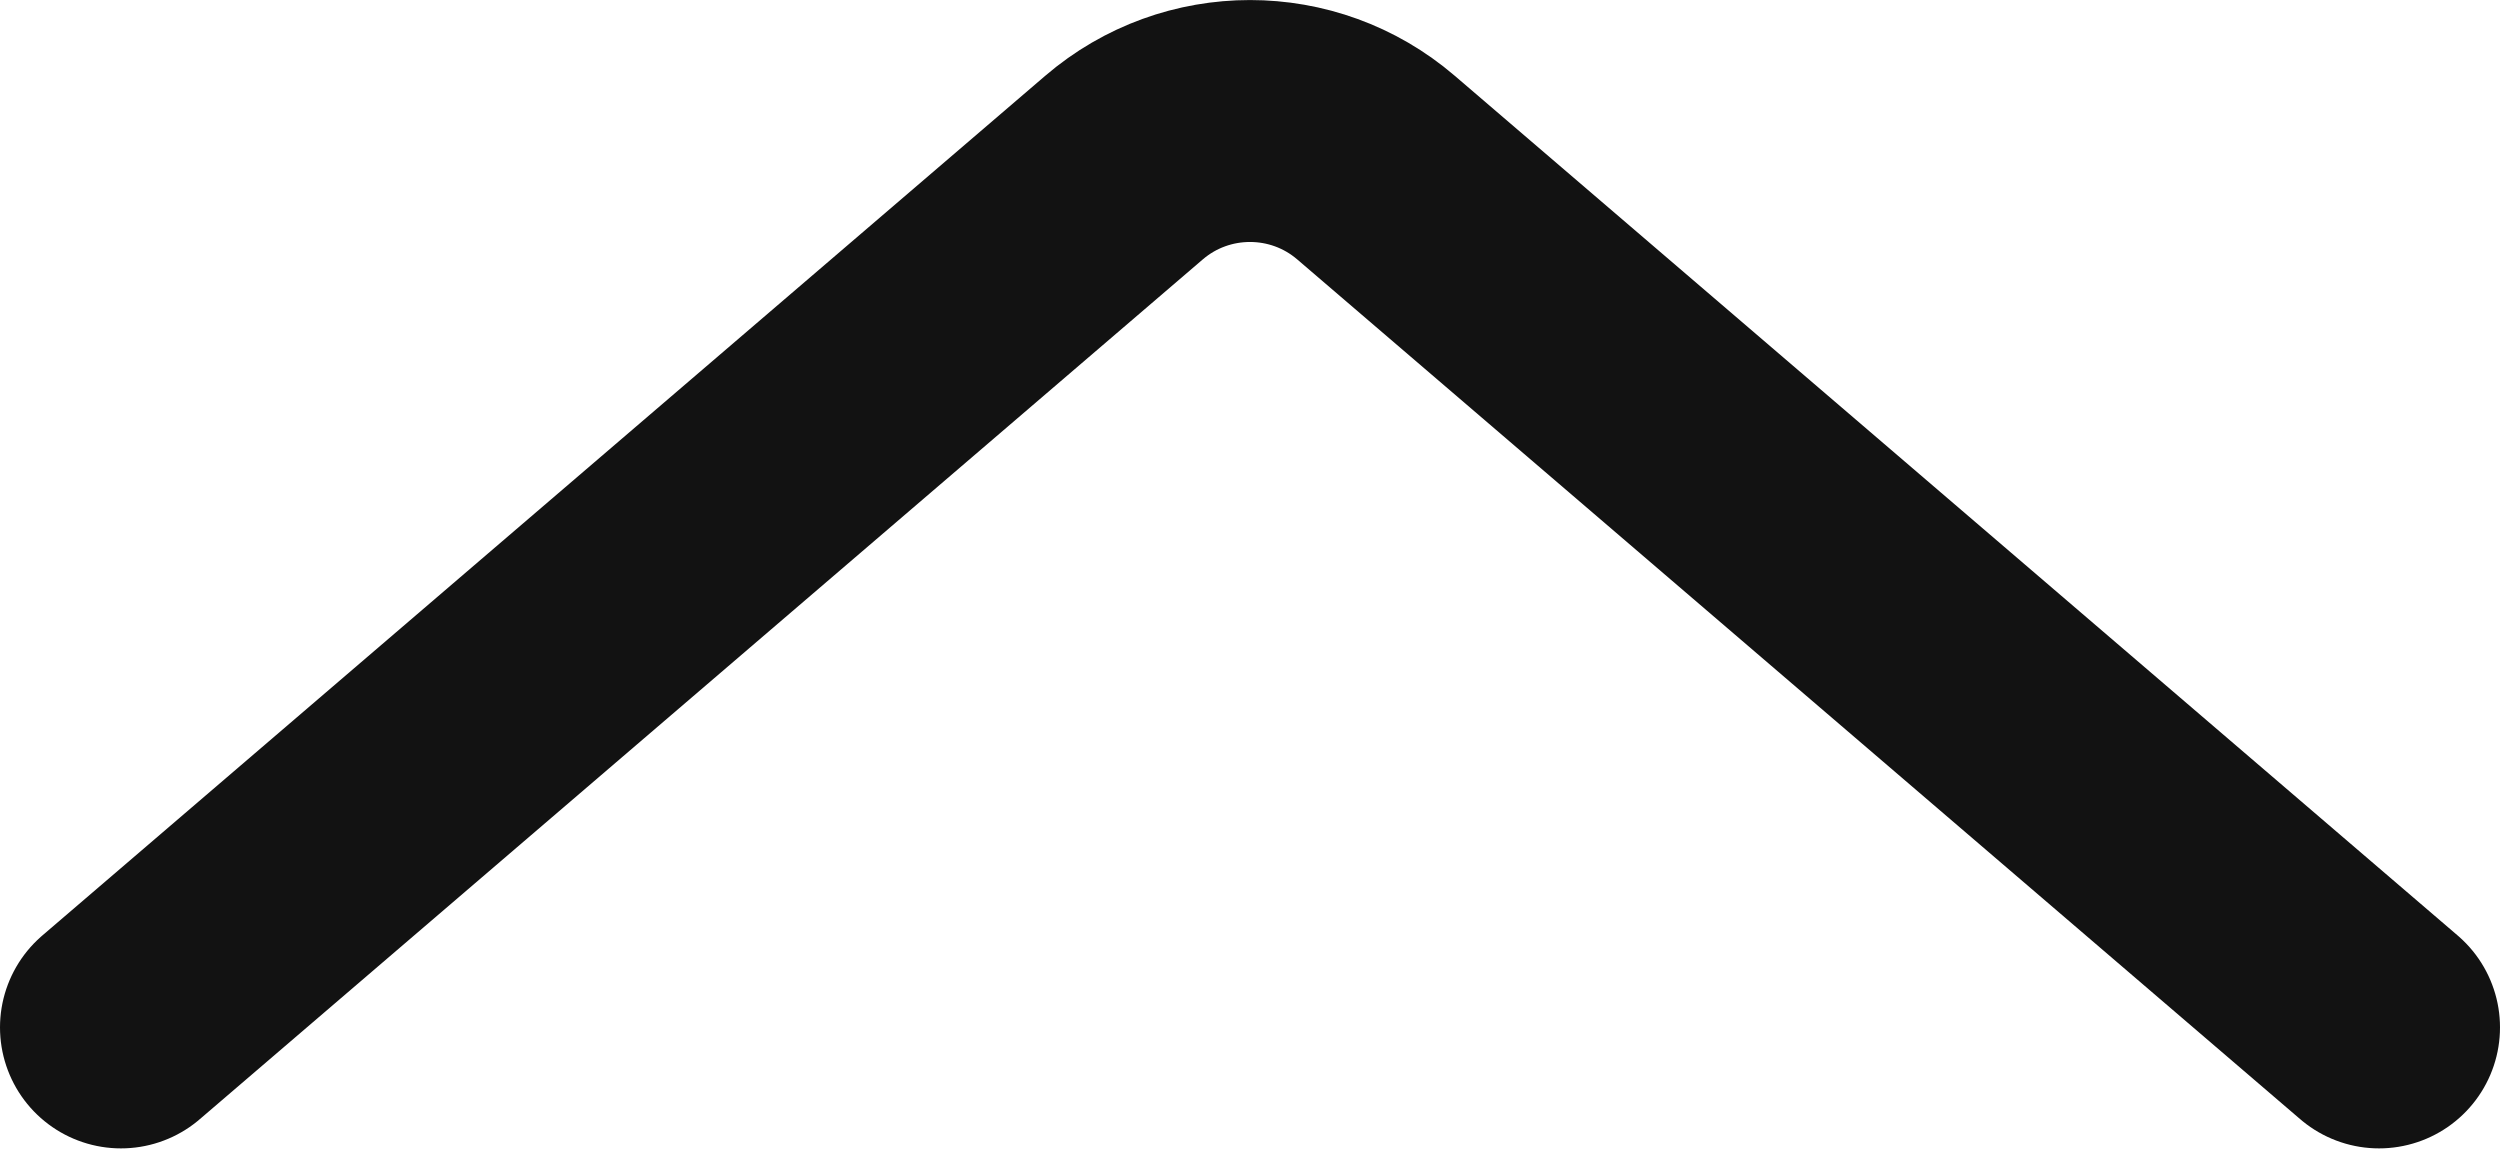
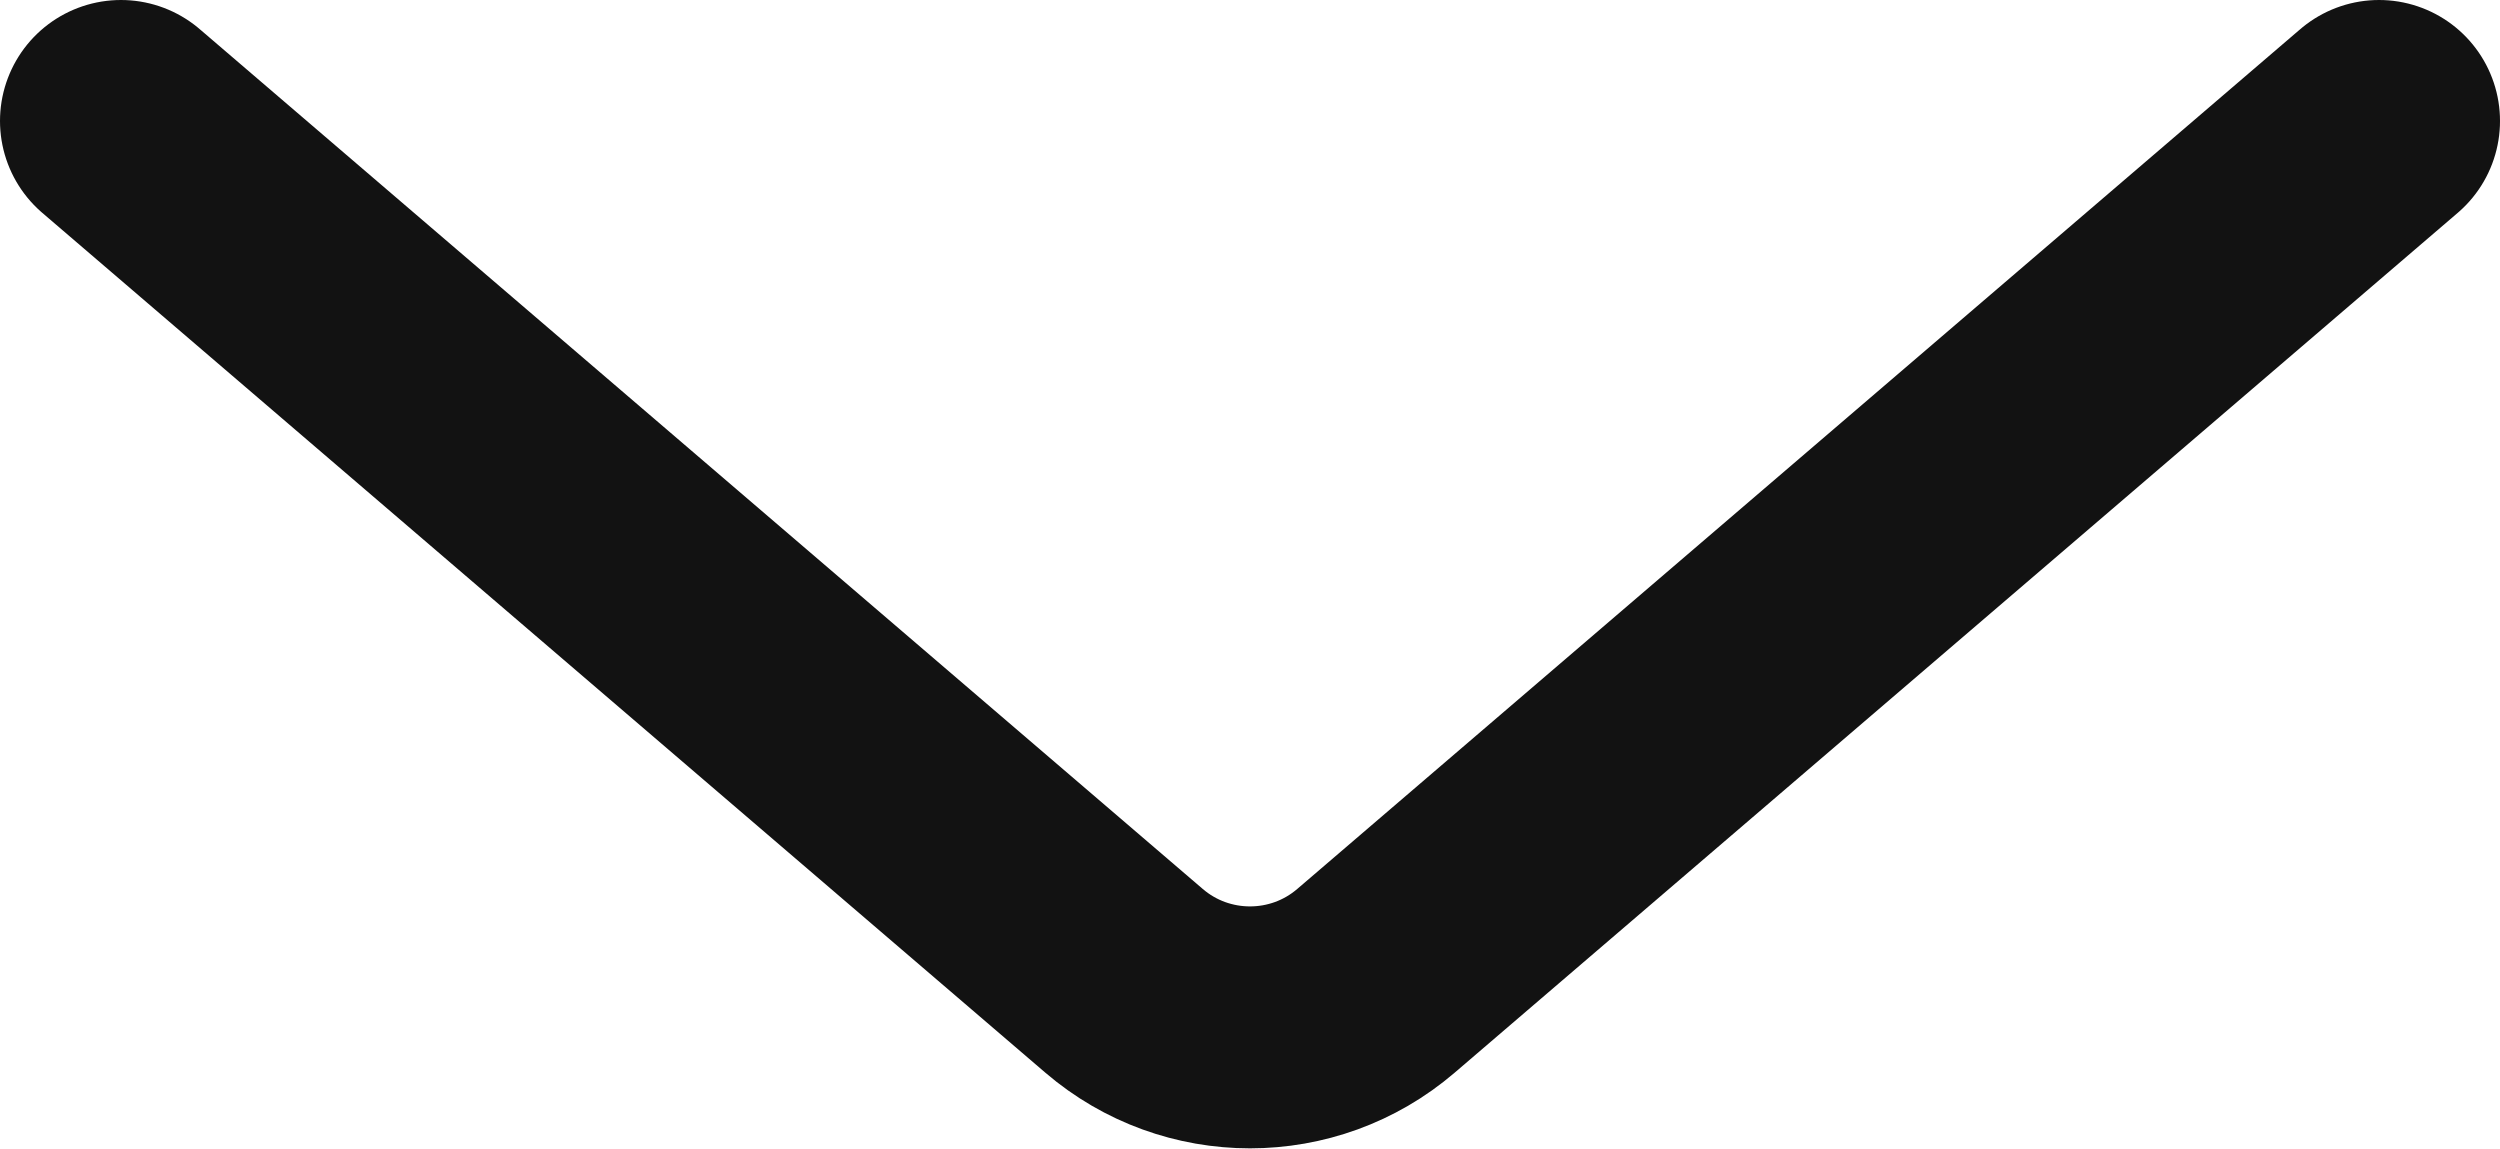
<svg xmlns="http://www.w3.org/2000/svg" preserveAspectRatio="none" overflow="visible" style="display: block;" width="15.5" height="7.12" viewBox="0 0 15.5 7.12" fill="none">
-   <path id="Vector 144" d="M0.75 6.37L6.969 1.039C7.418 0.654 8.082 0.654 8.531 1.039L14.75 6.37" stroke-width="1.5" stroke-linecap="round" stroke="#121212" />
+   <path id="Vector 144" d="M0.75 0.75L6.969 6.081C7.418 6.466 8.082 6.466 8.531 6.081L14.75 0.75" stroke-width="1.5" stroke-linecap="round" stroke="#121212" />
</svg>
